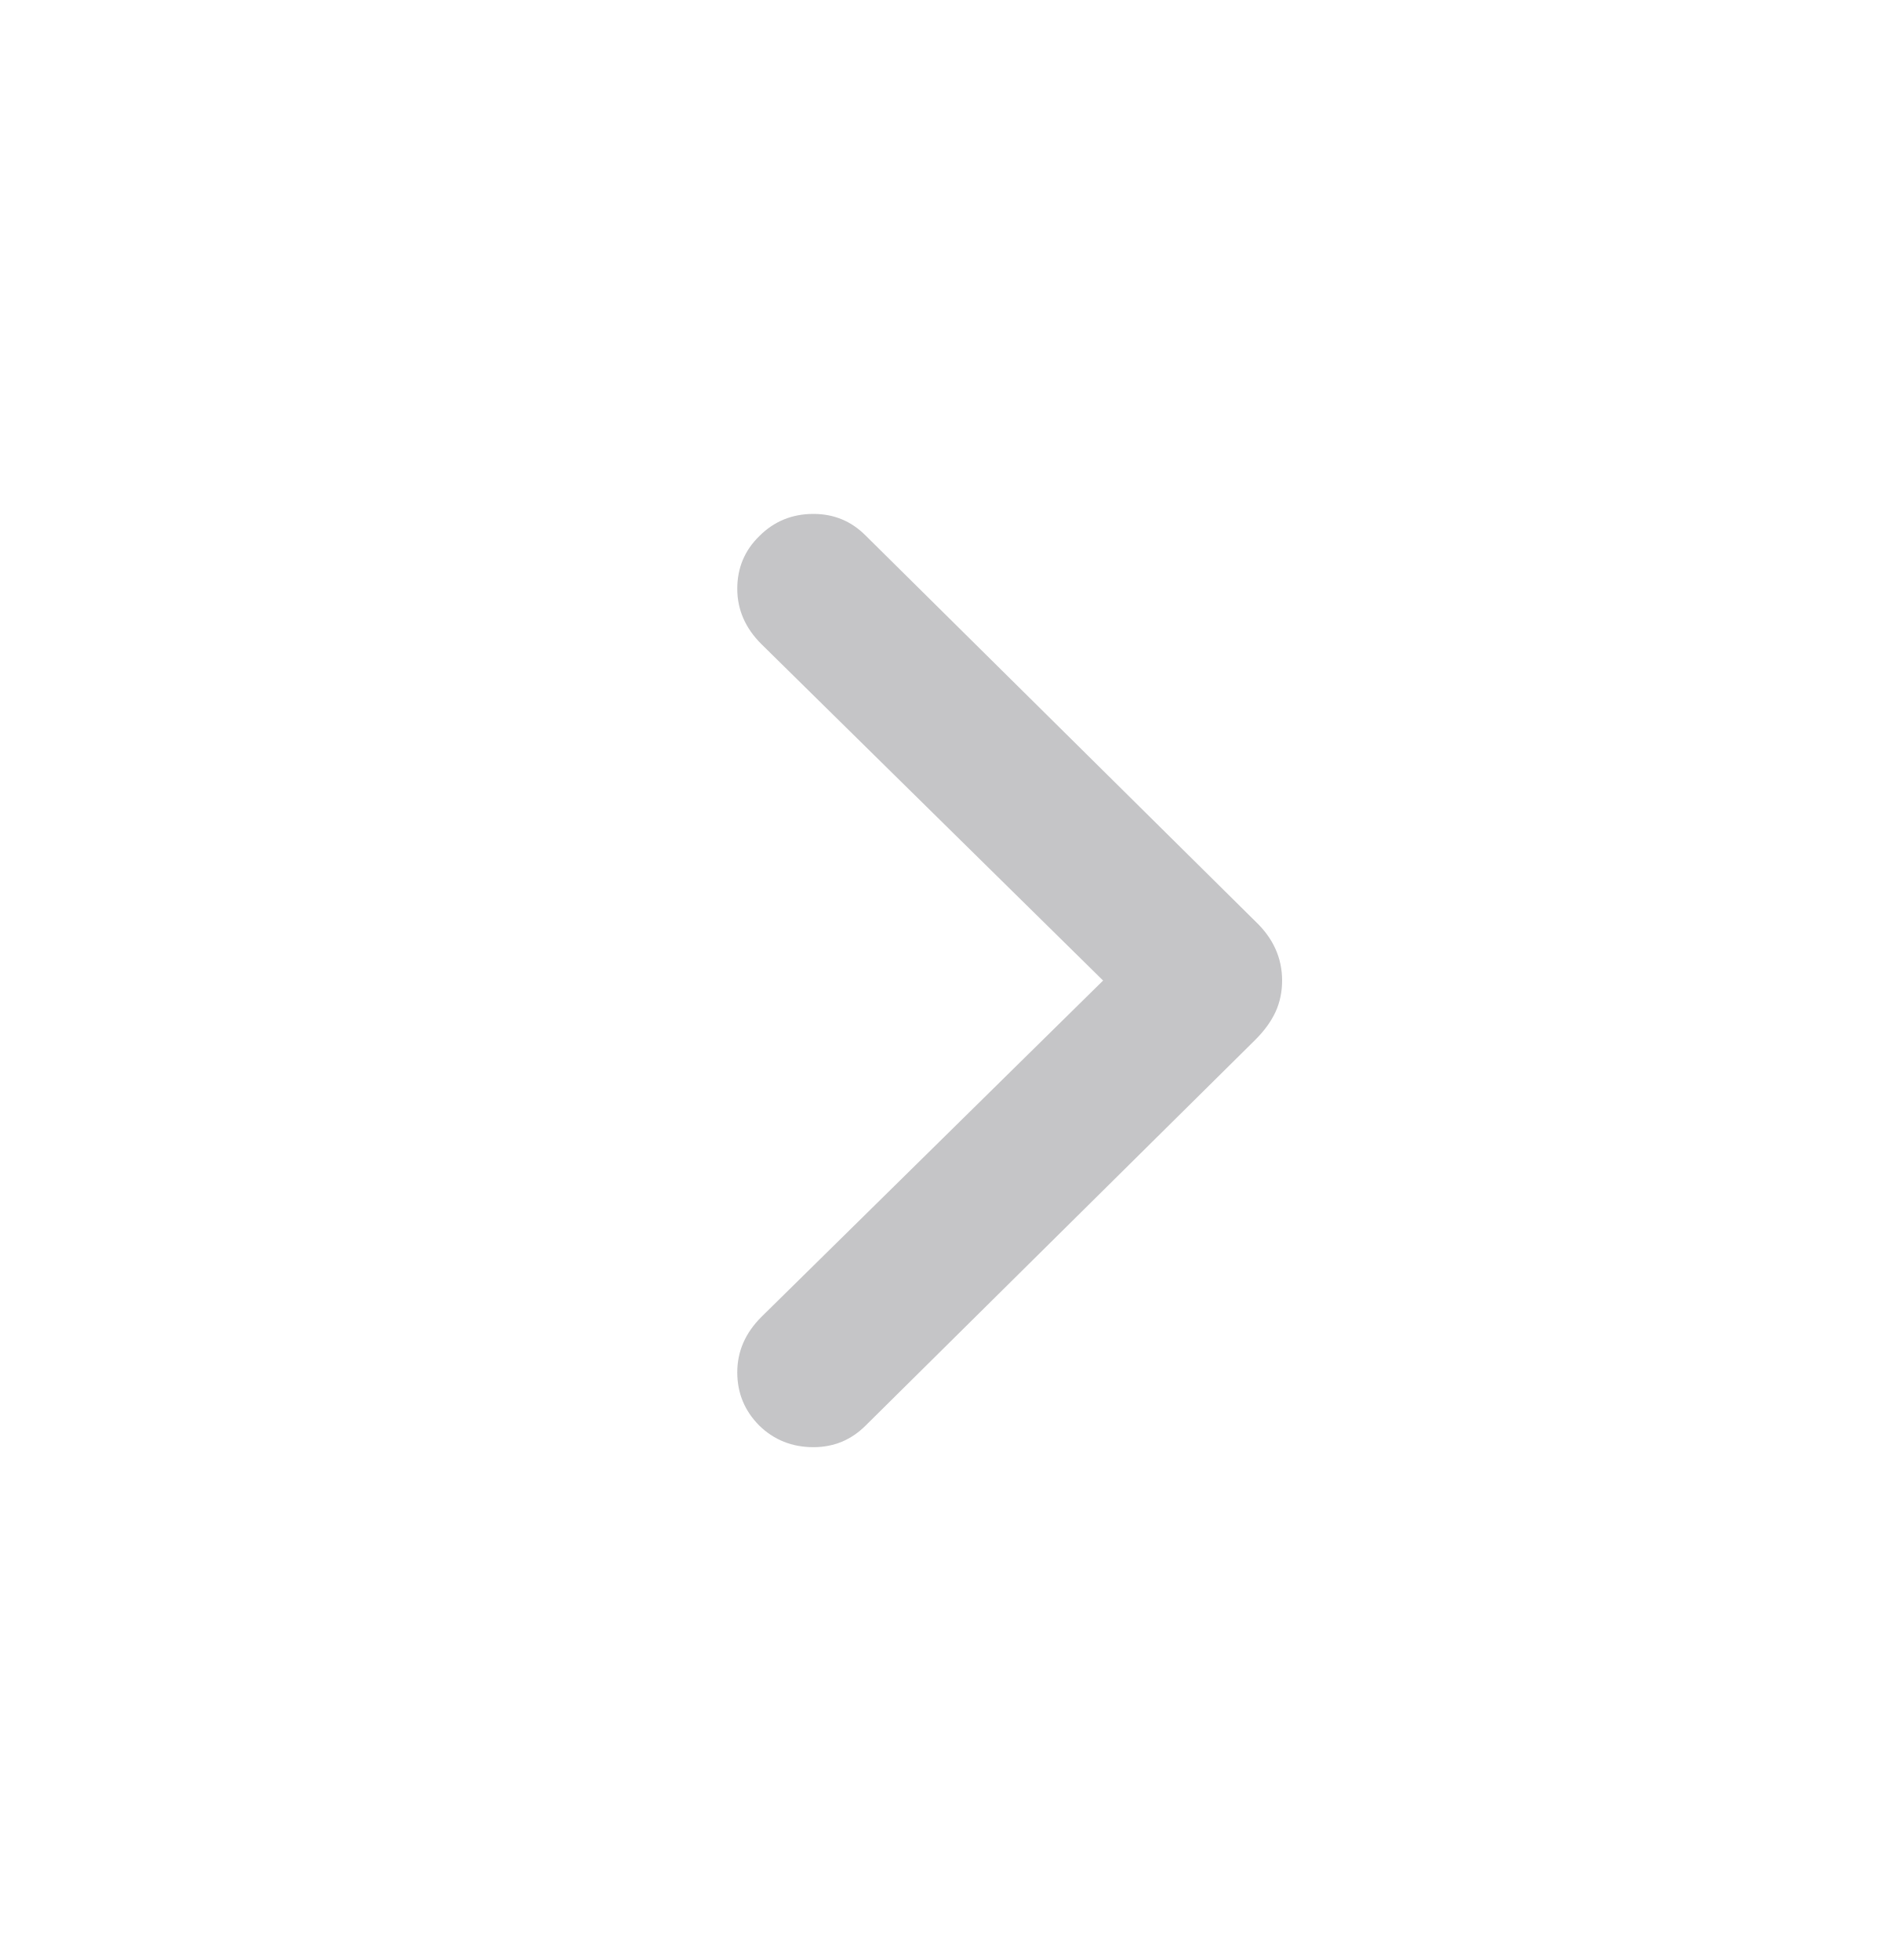
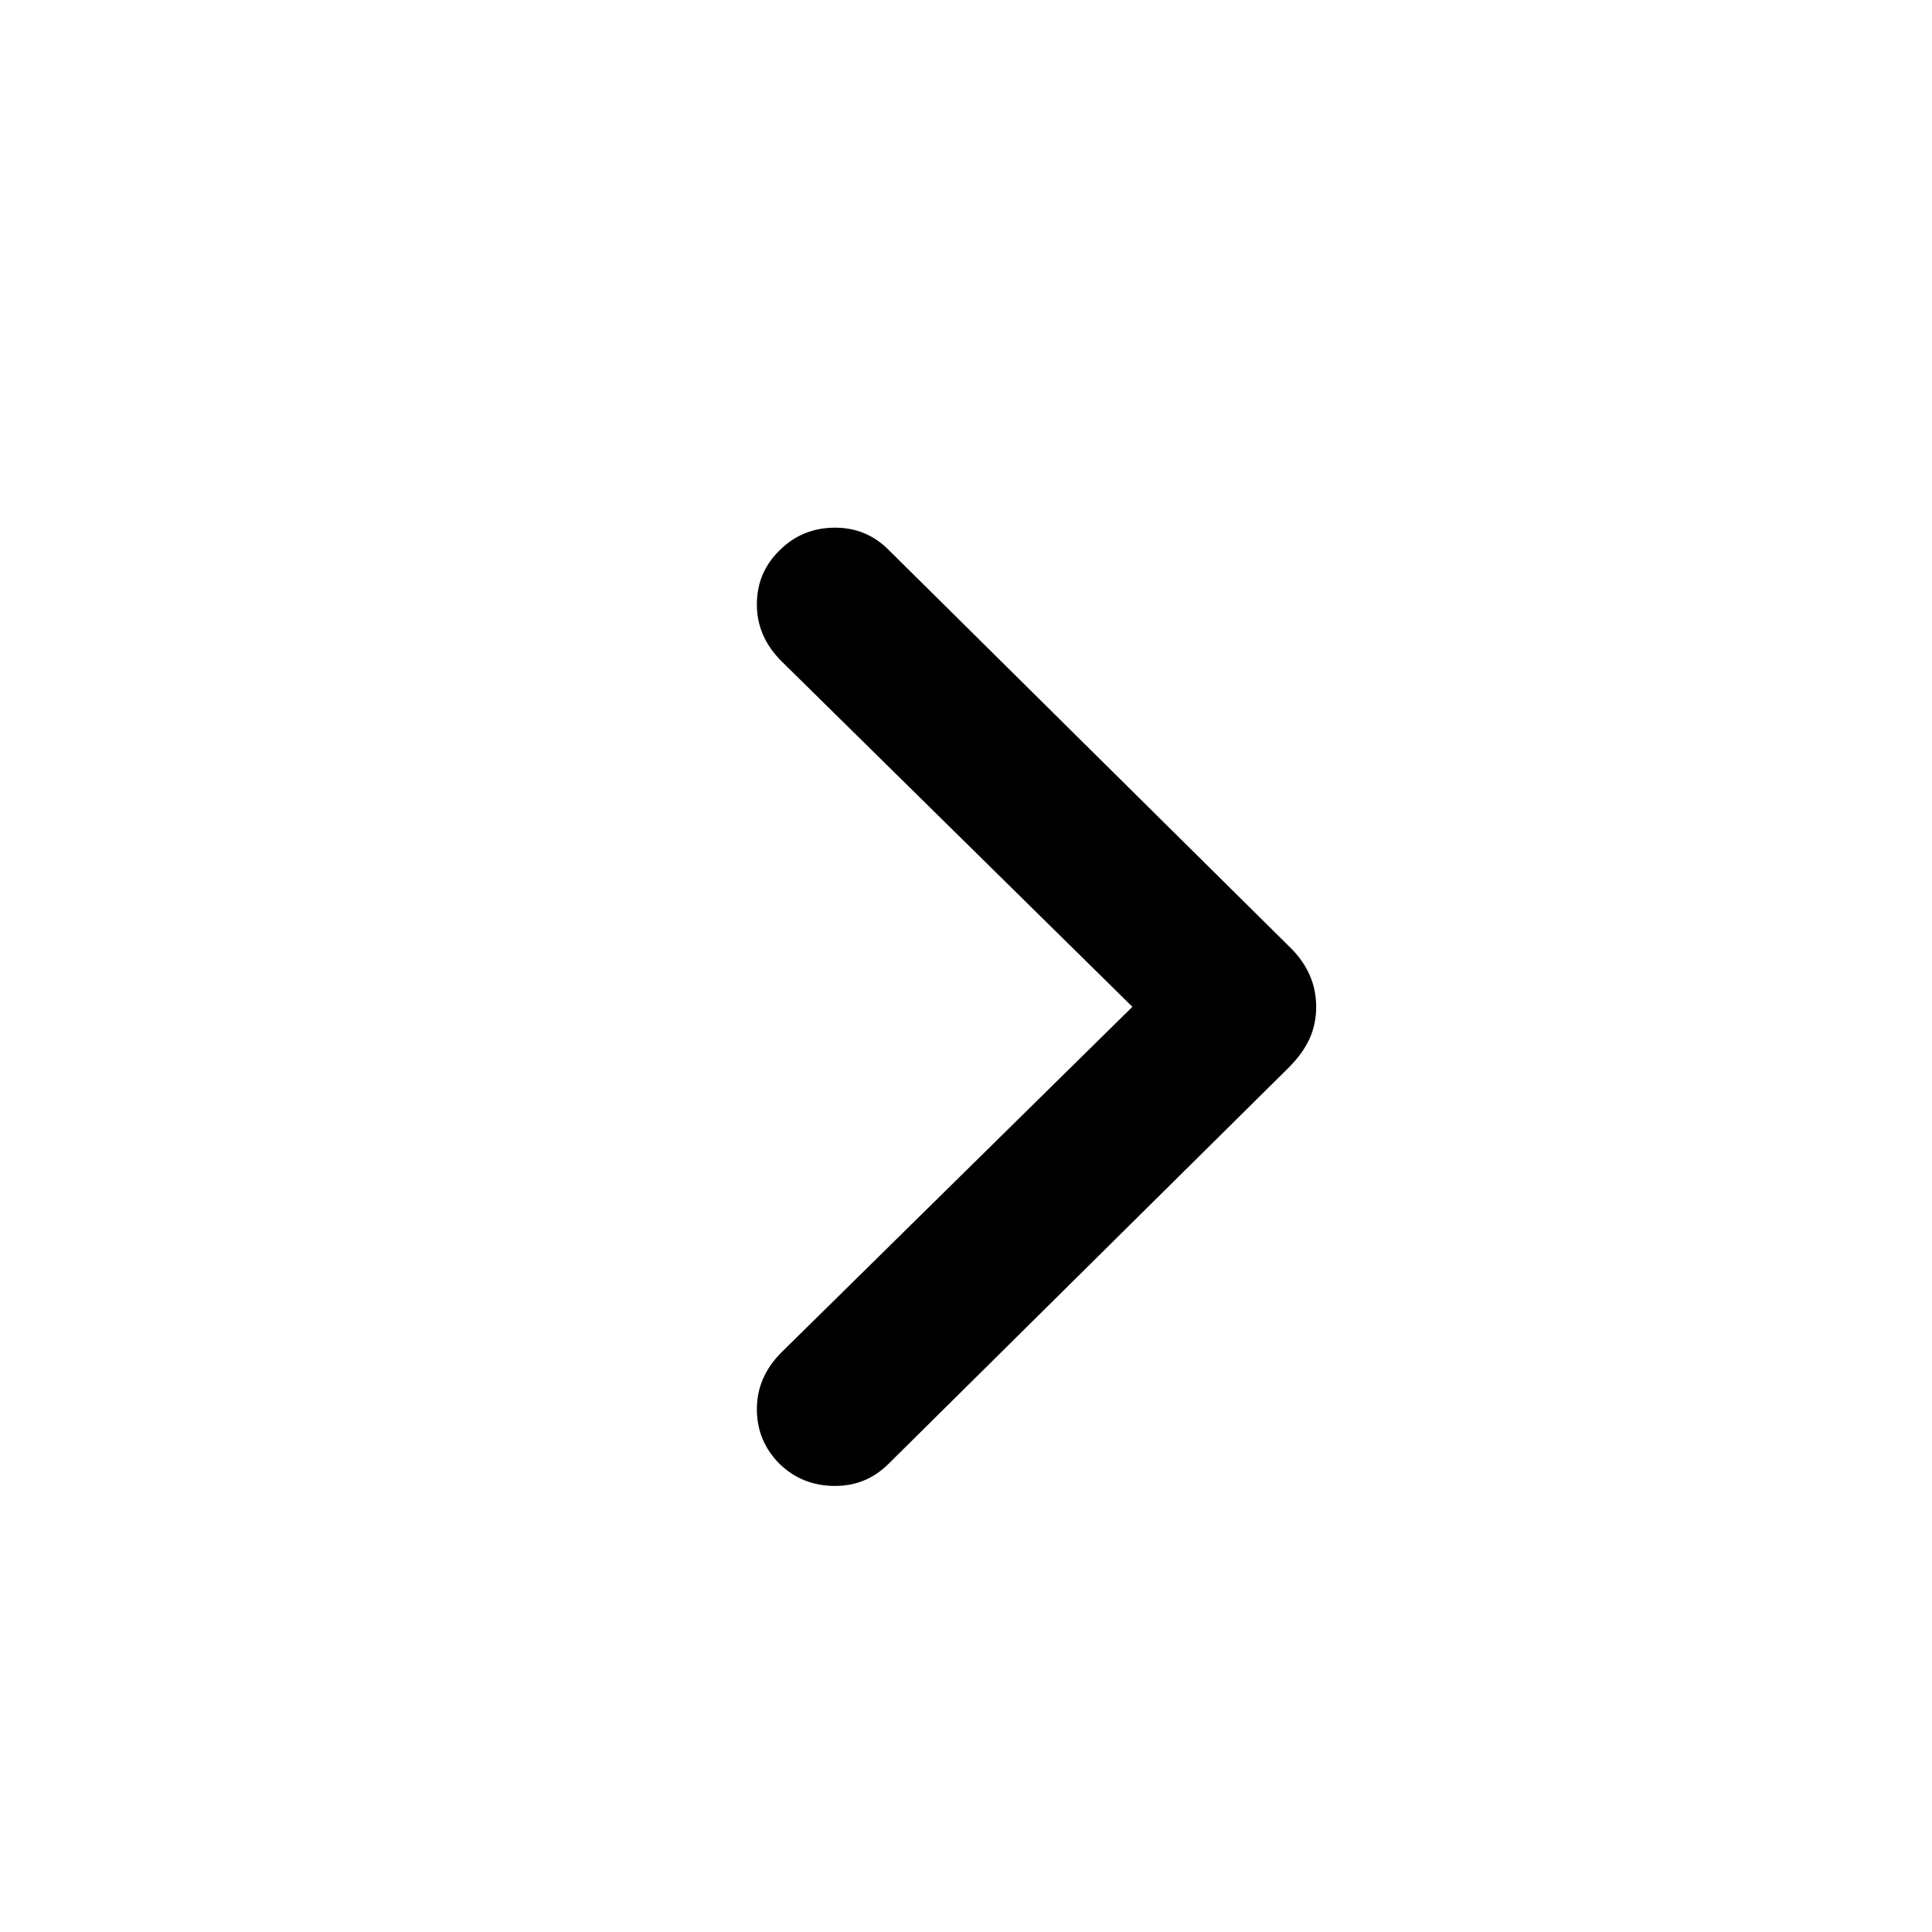
- <svg xmlns="http://www.w3.org/2000/svg" width="24" height="25" viewBox="0 0 24 25" fill="none">
-   <path d="M16.35 12.507C16.35 12.651 16.322 12.784 16.267 12.905C16.211 13.027 16.125 13.146 16.009 13.262L11.037 18.185C10.854 18.367 10.633 18.459 10.373 18.459C10.102 18.459 9.872 18.367 9.684 18.185C9.496 17.996 9.402 17.77 9.402 17.504C9.402 17.238 9.504 17.003 9.709 16.798L14.067 12.507L9.709 8.215C9.504 8.011 9.402 7.775 9.402 7.51C9.402 7.244 9.496 7.02 9.684 6.837C9.872 6.649 10.102 6.555 10.373 6.555C10.633 6.555 10.854 6.646 11.037 6.829L16.009 11.752C16.236 11.967 16.35 12.219 16.35 12.507Z" fill="#3C3C43" fill-opacity="0.3" />
+ <svg xmlns="http://www.w3.org/2000/svg" width="24" height="24" viewBox="0 0 24 24" fill="none">
+   <path d="M16.35 12.507C16.35 12.651 16.322 12.784 16.267 12.905C16.211 13.027 16.125 13.146 16.009 13.262L11.037 18.185C10.854 18.367 10.633 18.459 10.373 18.459C10.102 18.459 9.872 18.367 9.684 18.185C9.496 17.996 9.402 17.77 9.402 17.504C9.402 17.238 9.504 17.003 9.709 16.798L14.067 12.507L9.709 8.215C9.504 8.011 9.402 7.775 9.402 7.51C9.402 7.244 9.496 7.02 9.684 6.837C9.872 6.649 10.102 6.555 10.373 6.555C10.633 6.555 10.854 6.646 11.037 6.829L16.009 11.752C16.236 11.967 16.35 12.219 16.35 12.507Z" fill="#000000" />
</svg>
